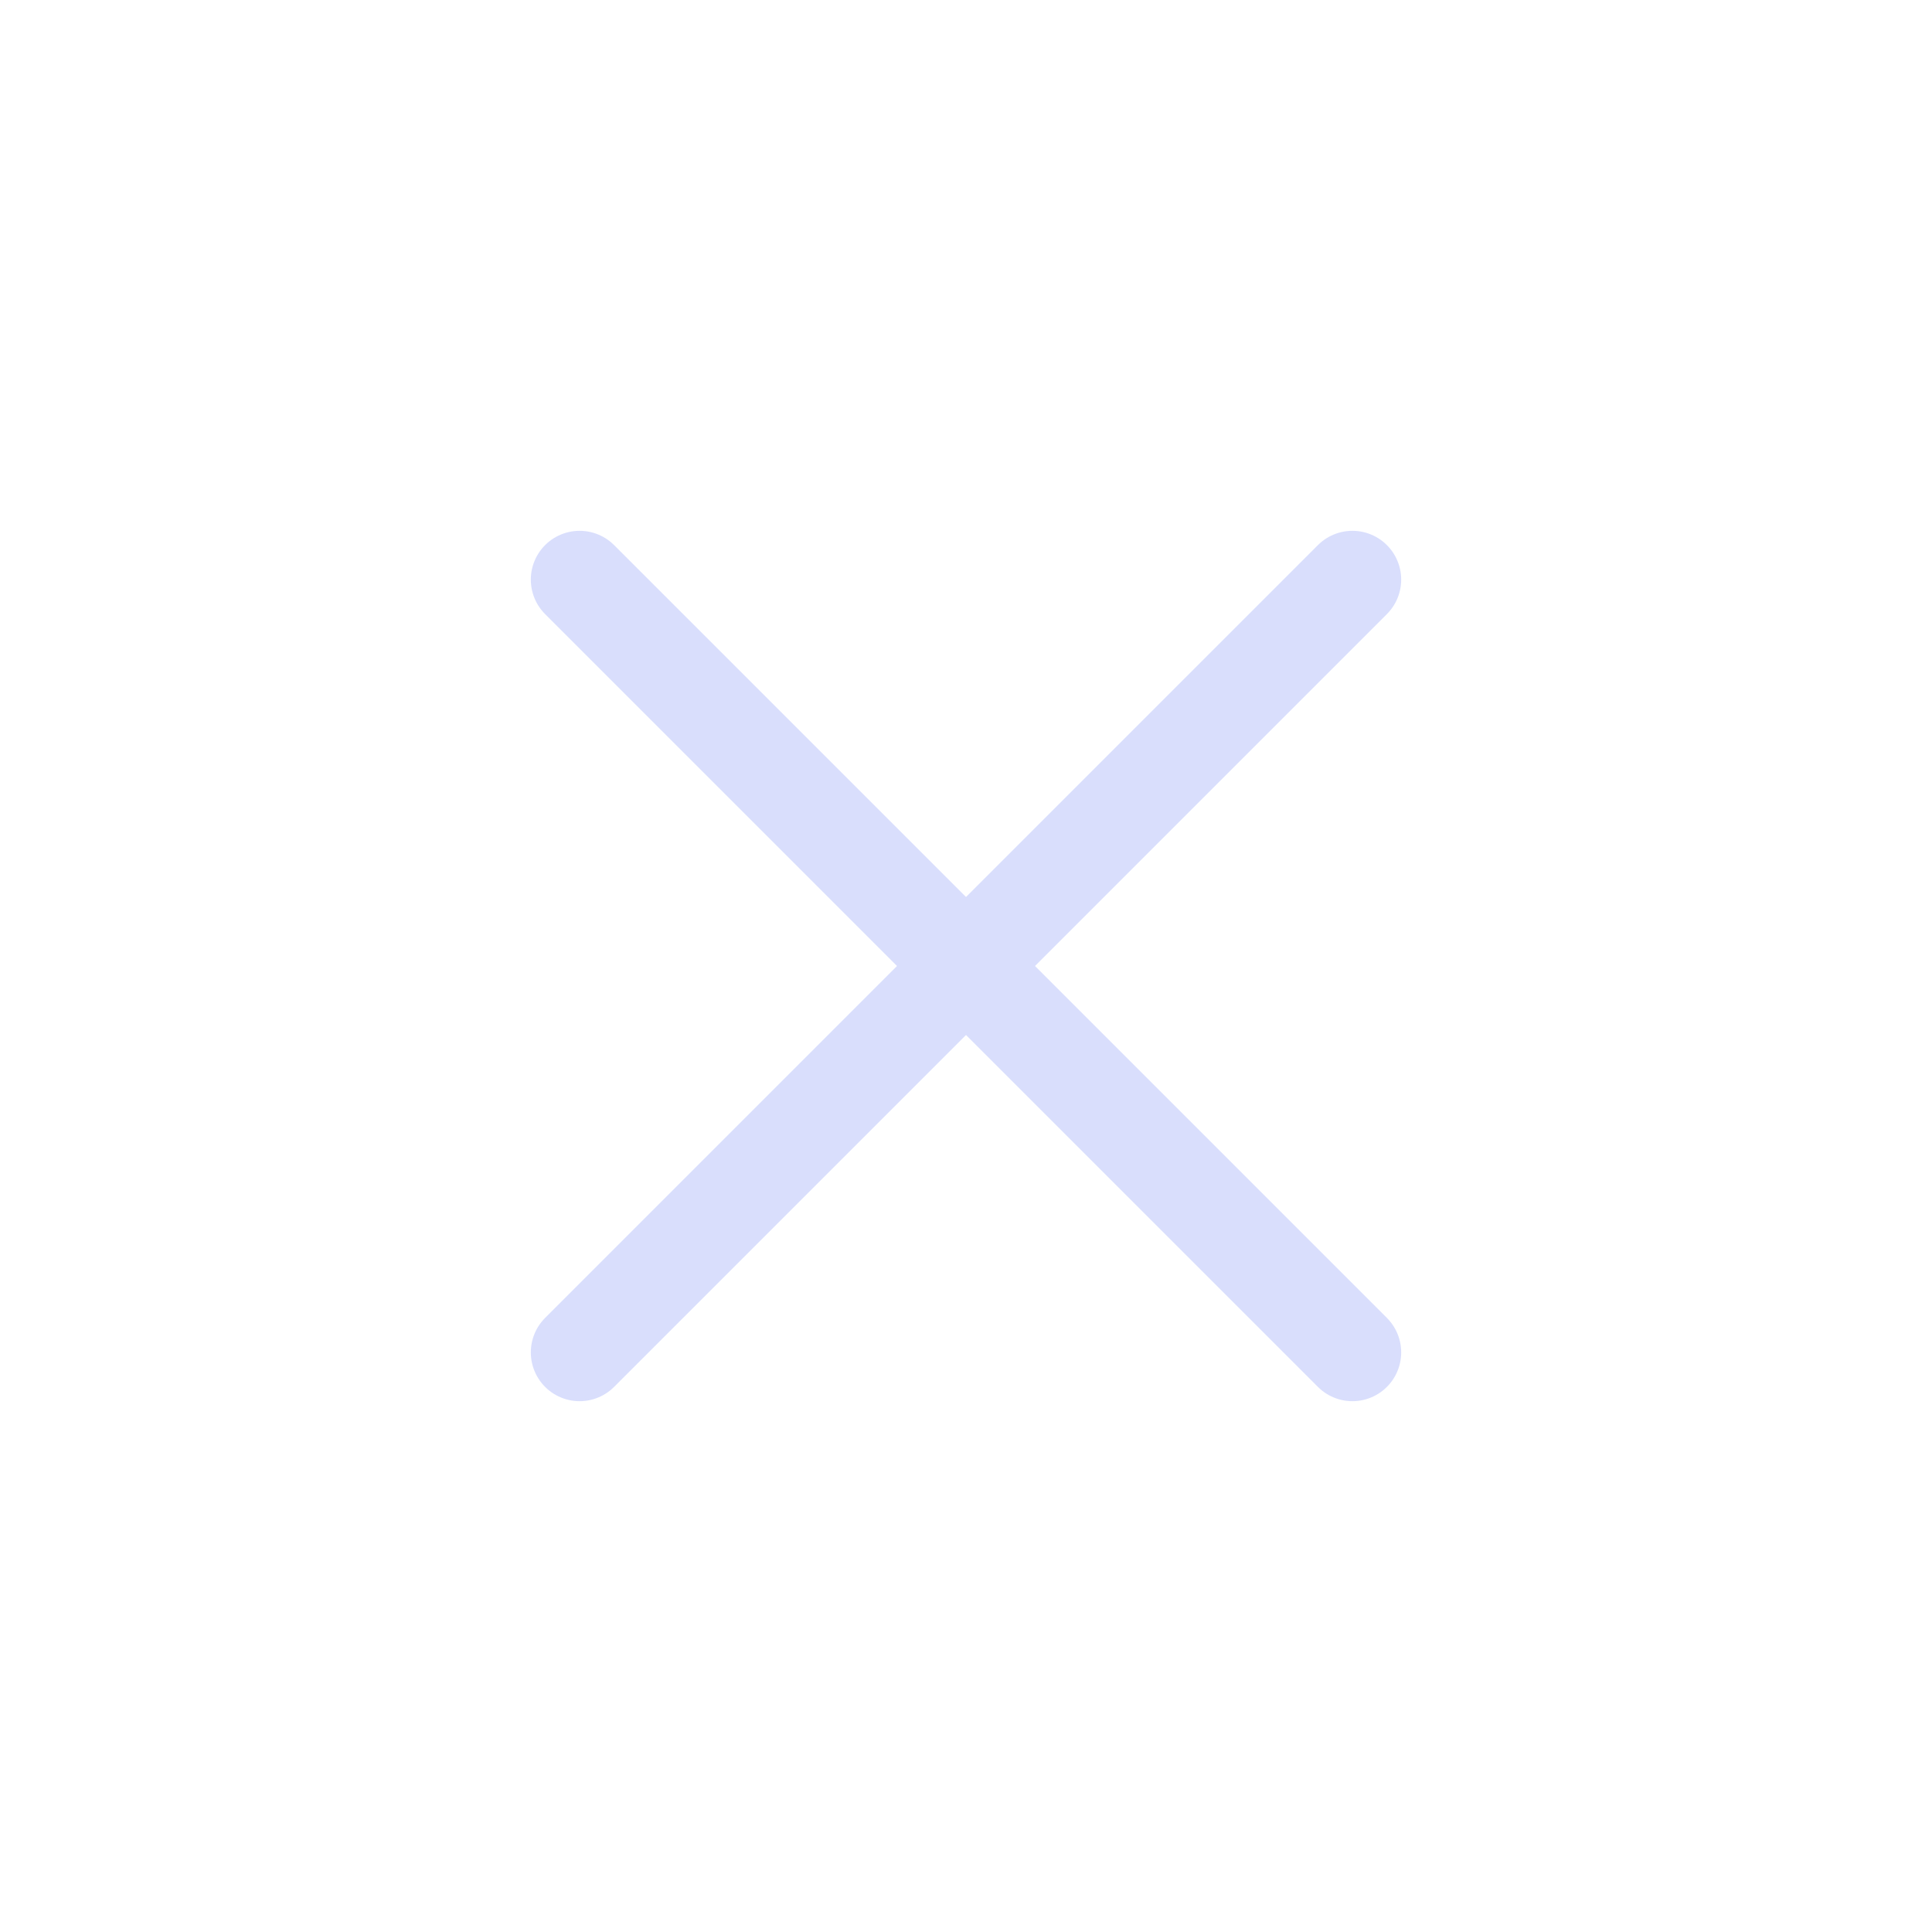
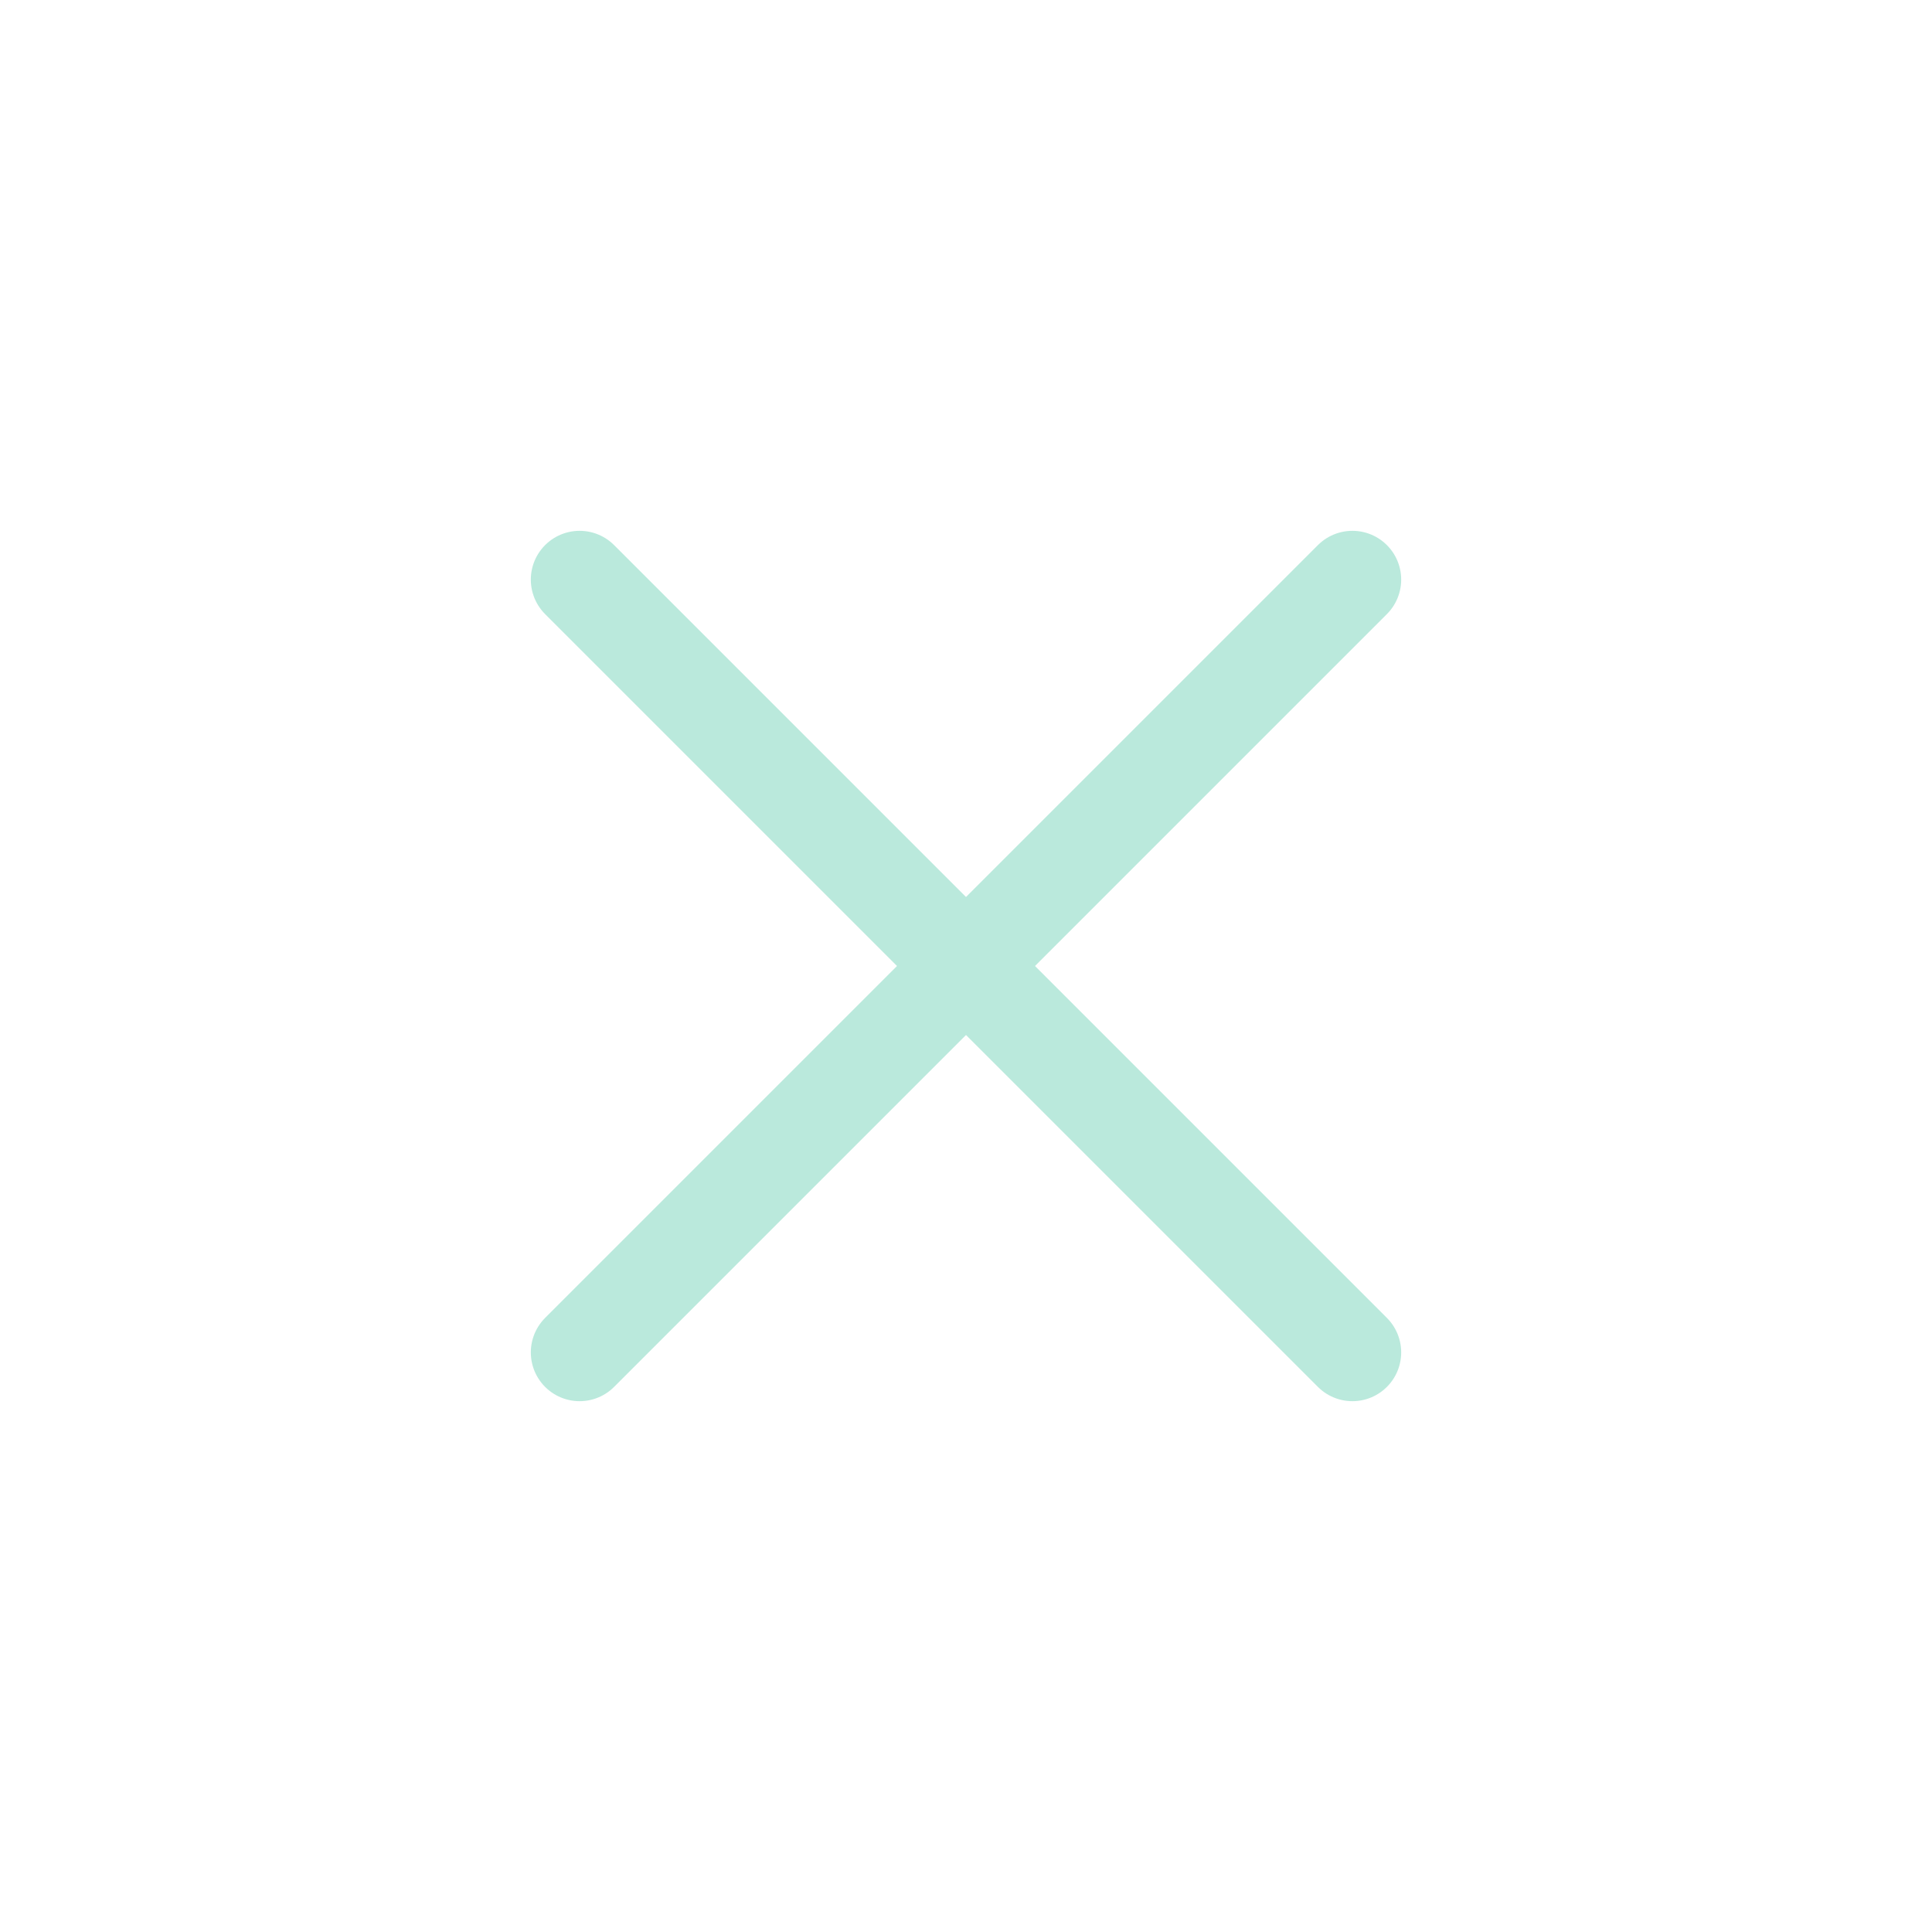
<svg xmlns="http://www.w3.org/2000/svg" viewBox="0 0 50 50" version="1.2" baseProfile="tiny">
  <defs>
</defs>
  <g fill="none" stroke="black" stroke-width="1" fill-rule="evenodd" stroke-linecap="square" stroke-linejoin="bevel">
-     <g fill="none" stroke="#d9defc" stroke-opacity="1" stroke-width="1.01" stroke-linecap="round" stroke-linejoin="miter" stroke-miterlimit="2" transform="matrix(2.5,0,0,2.5,2.5,2.5)" font-family="Iosevka Term Curly" font-size="12" font-weight="500" font-style="normal">
+     <g fill="none" stroke="#bae9dc" stroke-opacity="1" stroke-width="1.01" stroke-linecap="round" stroke-linejoin="miter" stroke-miterlimit="2" transform="matrix(2.5,0,0,2.5,2.5,2.5)" font-family="Iosevka Term Curly" font-size="12" font-weight="500" font-style="normal">
      <polyline fill="none" vector-effect="none" points="5,5 13,13 " />
      <polyline fill="none" vector-effect="none" points="13,5 5,13 " />
    </g>
    <g fill="none" stroke="#000000" stroke-opacity="1" stroke-width="1" stroke-linecap="square" stroke-linejoin="bevel" transform="matrix(1,0,0,1,0,0)" font-family="Iosevka Term Curly" font-size="12" font-weight="500" font-style="normal">
</g>
  </g>
</svg>
